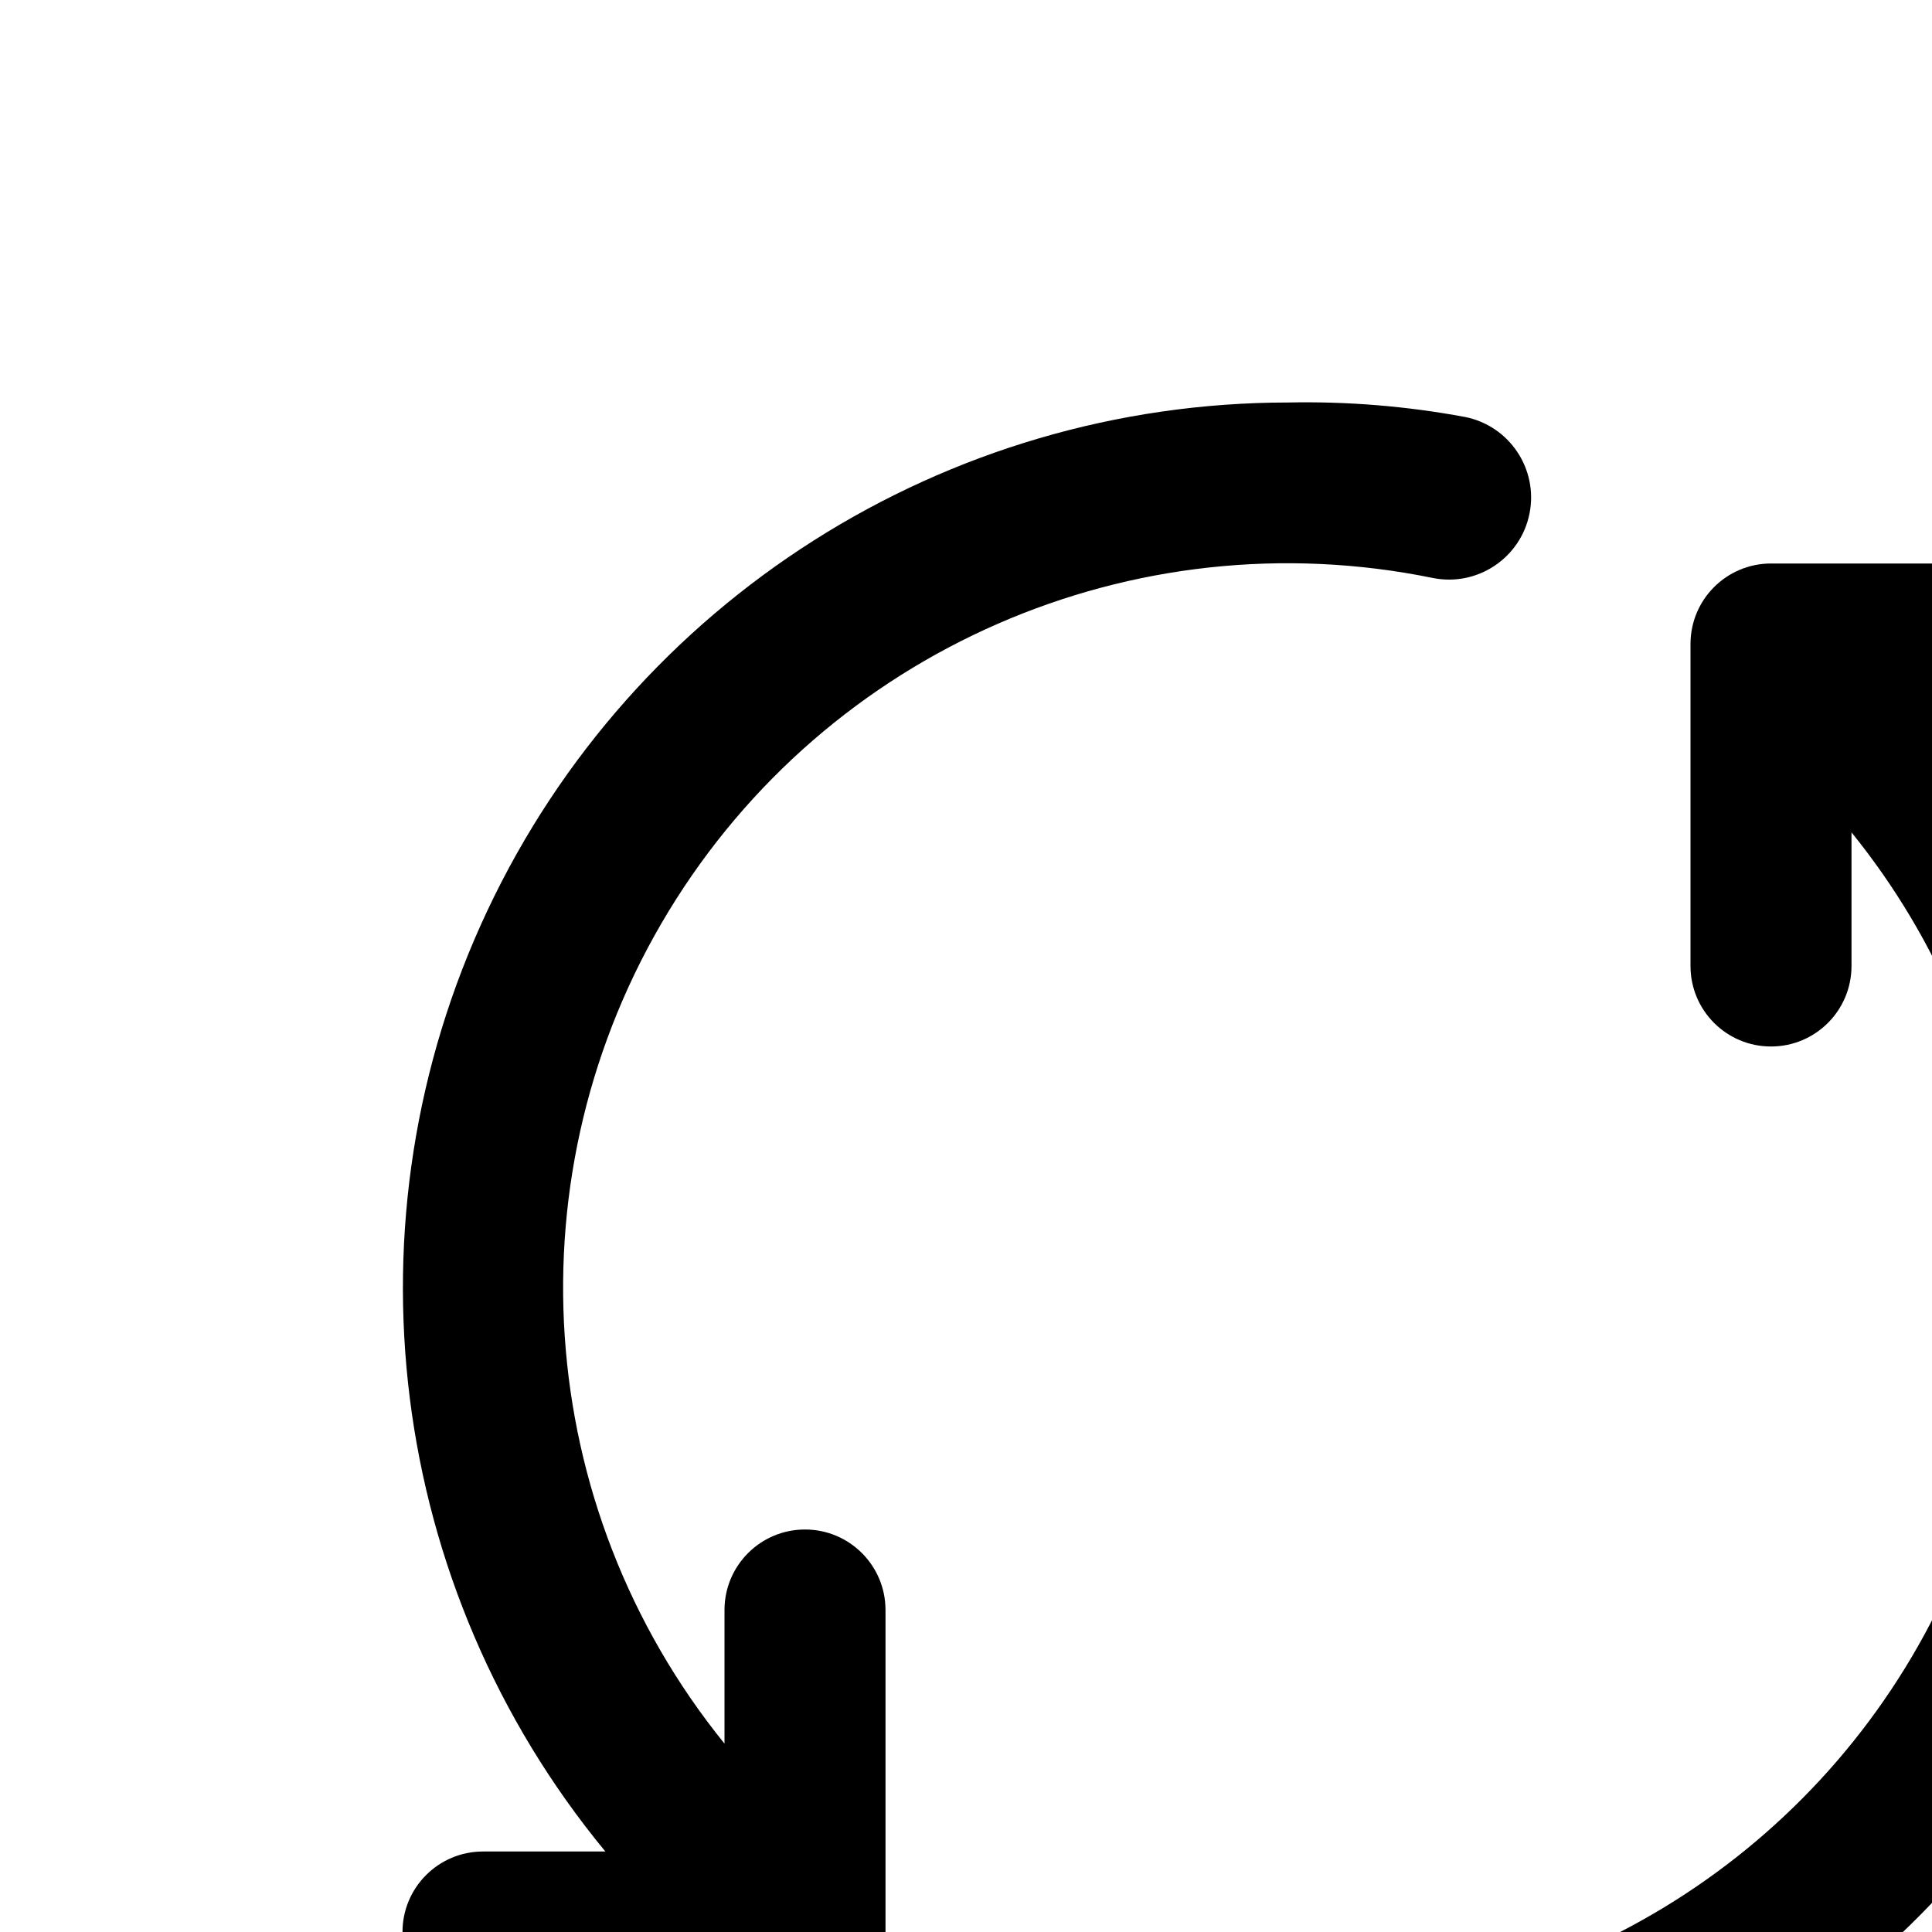
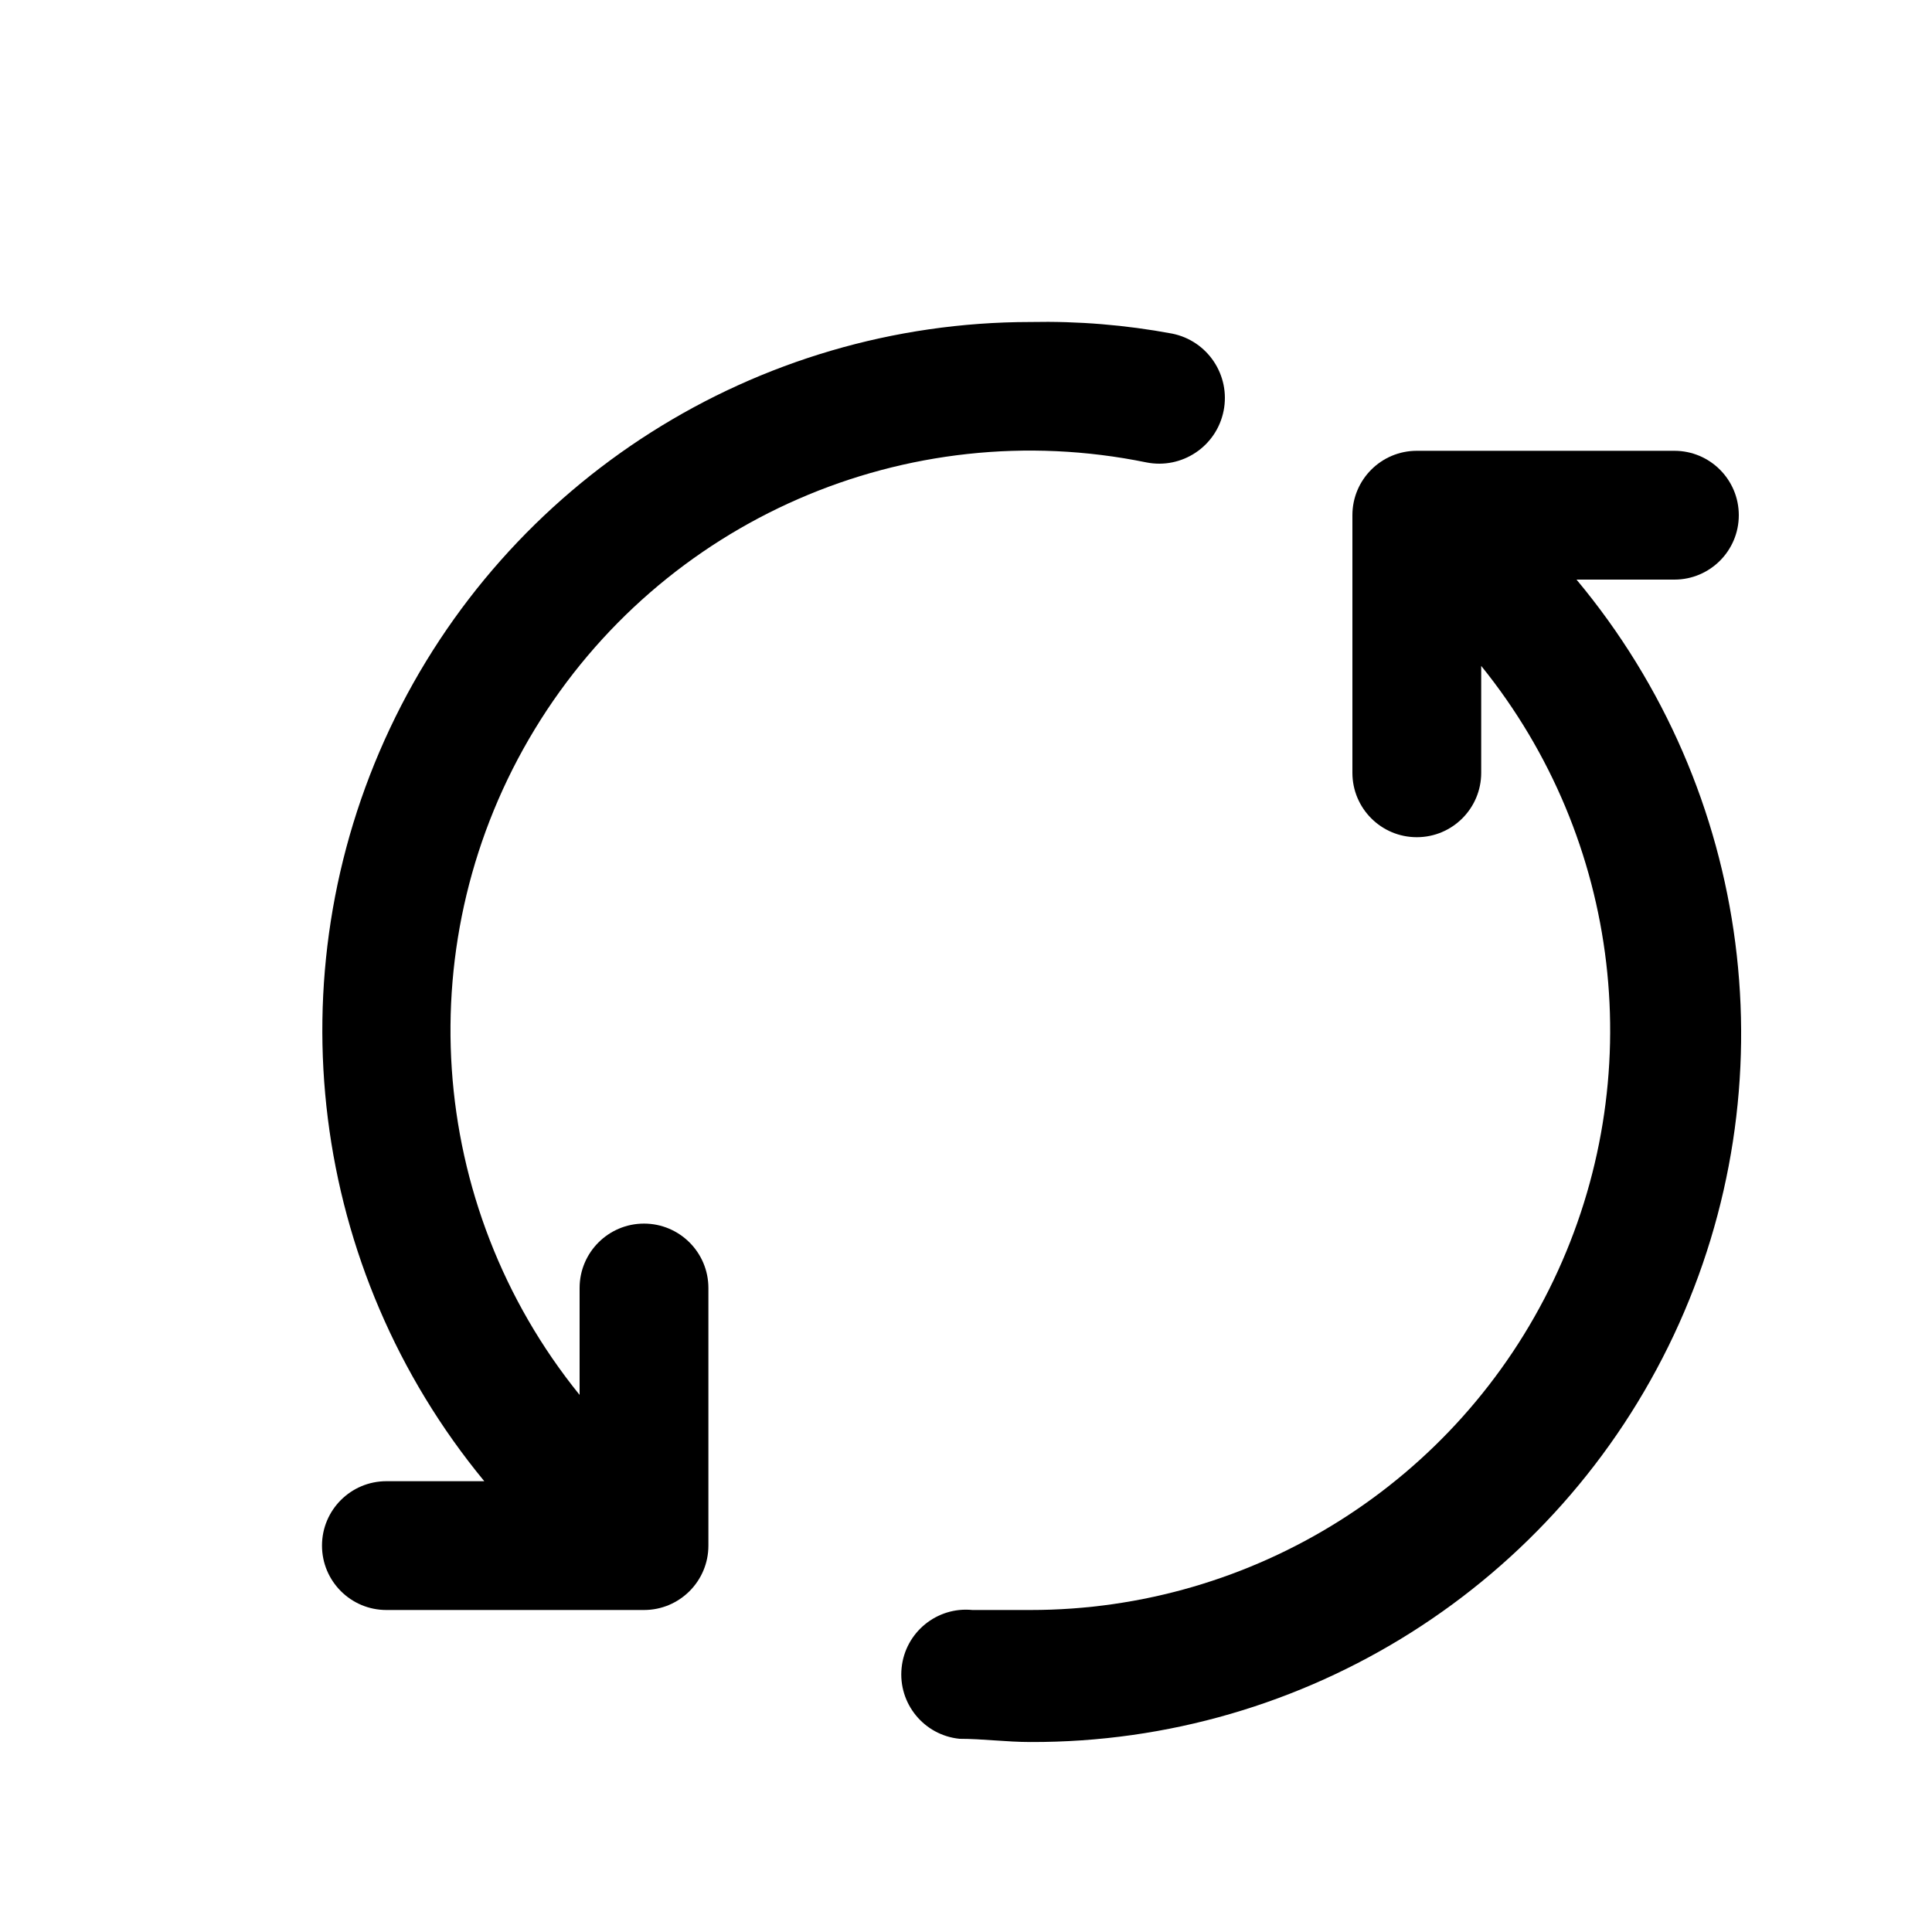
- <svg xmlns="http://www.w3.org/2000/svg" width="24" height="24" fill="currentColor" viewBox="0 0 24 24">
+ <svg xmlns="http://www.w3.org/2000/svg" width="512" height="512" fill="currentColor" viewBox="0 0 30 30">
  <path d="m26 9a1 1 0 0 0 0-2h-4a1 1 0 0 0 -1 1v4a1 1 0 0 0 2 0v-1.66a9 9 0 0 1 -7 14.66c-.3 0-.6 0-.9 0a1 1 0 1 0 -.2 2c.36 0 .73.05 1.1.05a11 11 0 0 0 8.48-18.05z" />
  <path d="m10 19a1 1 0 0 0 -1 1v1.66a9 9 0 0 1 8.8-14.48 1 1 0 0 0 .4-2 10.8 10.8 0 0 0 -2.2-.18 11 11 0 0 0 -8.48 18h-1.52a1 1 0 0 0 0 2h4a1 1 0 0 0 1-1v-4a1 1 0 0 0 -1-1z" />
</svg>
